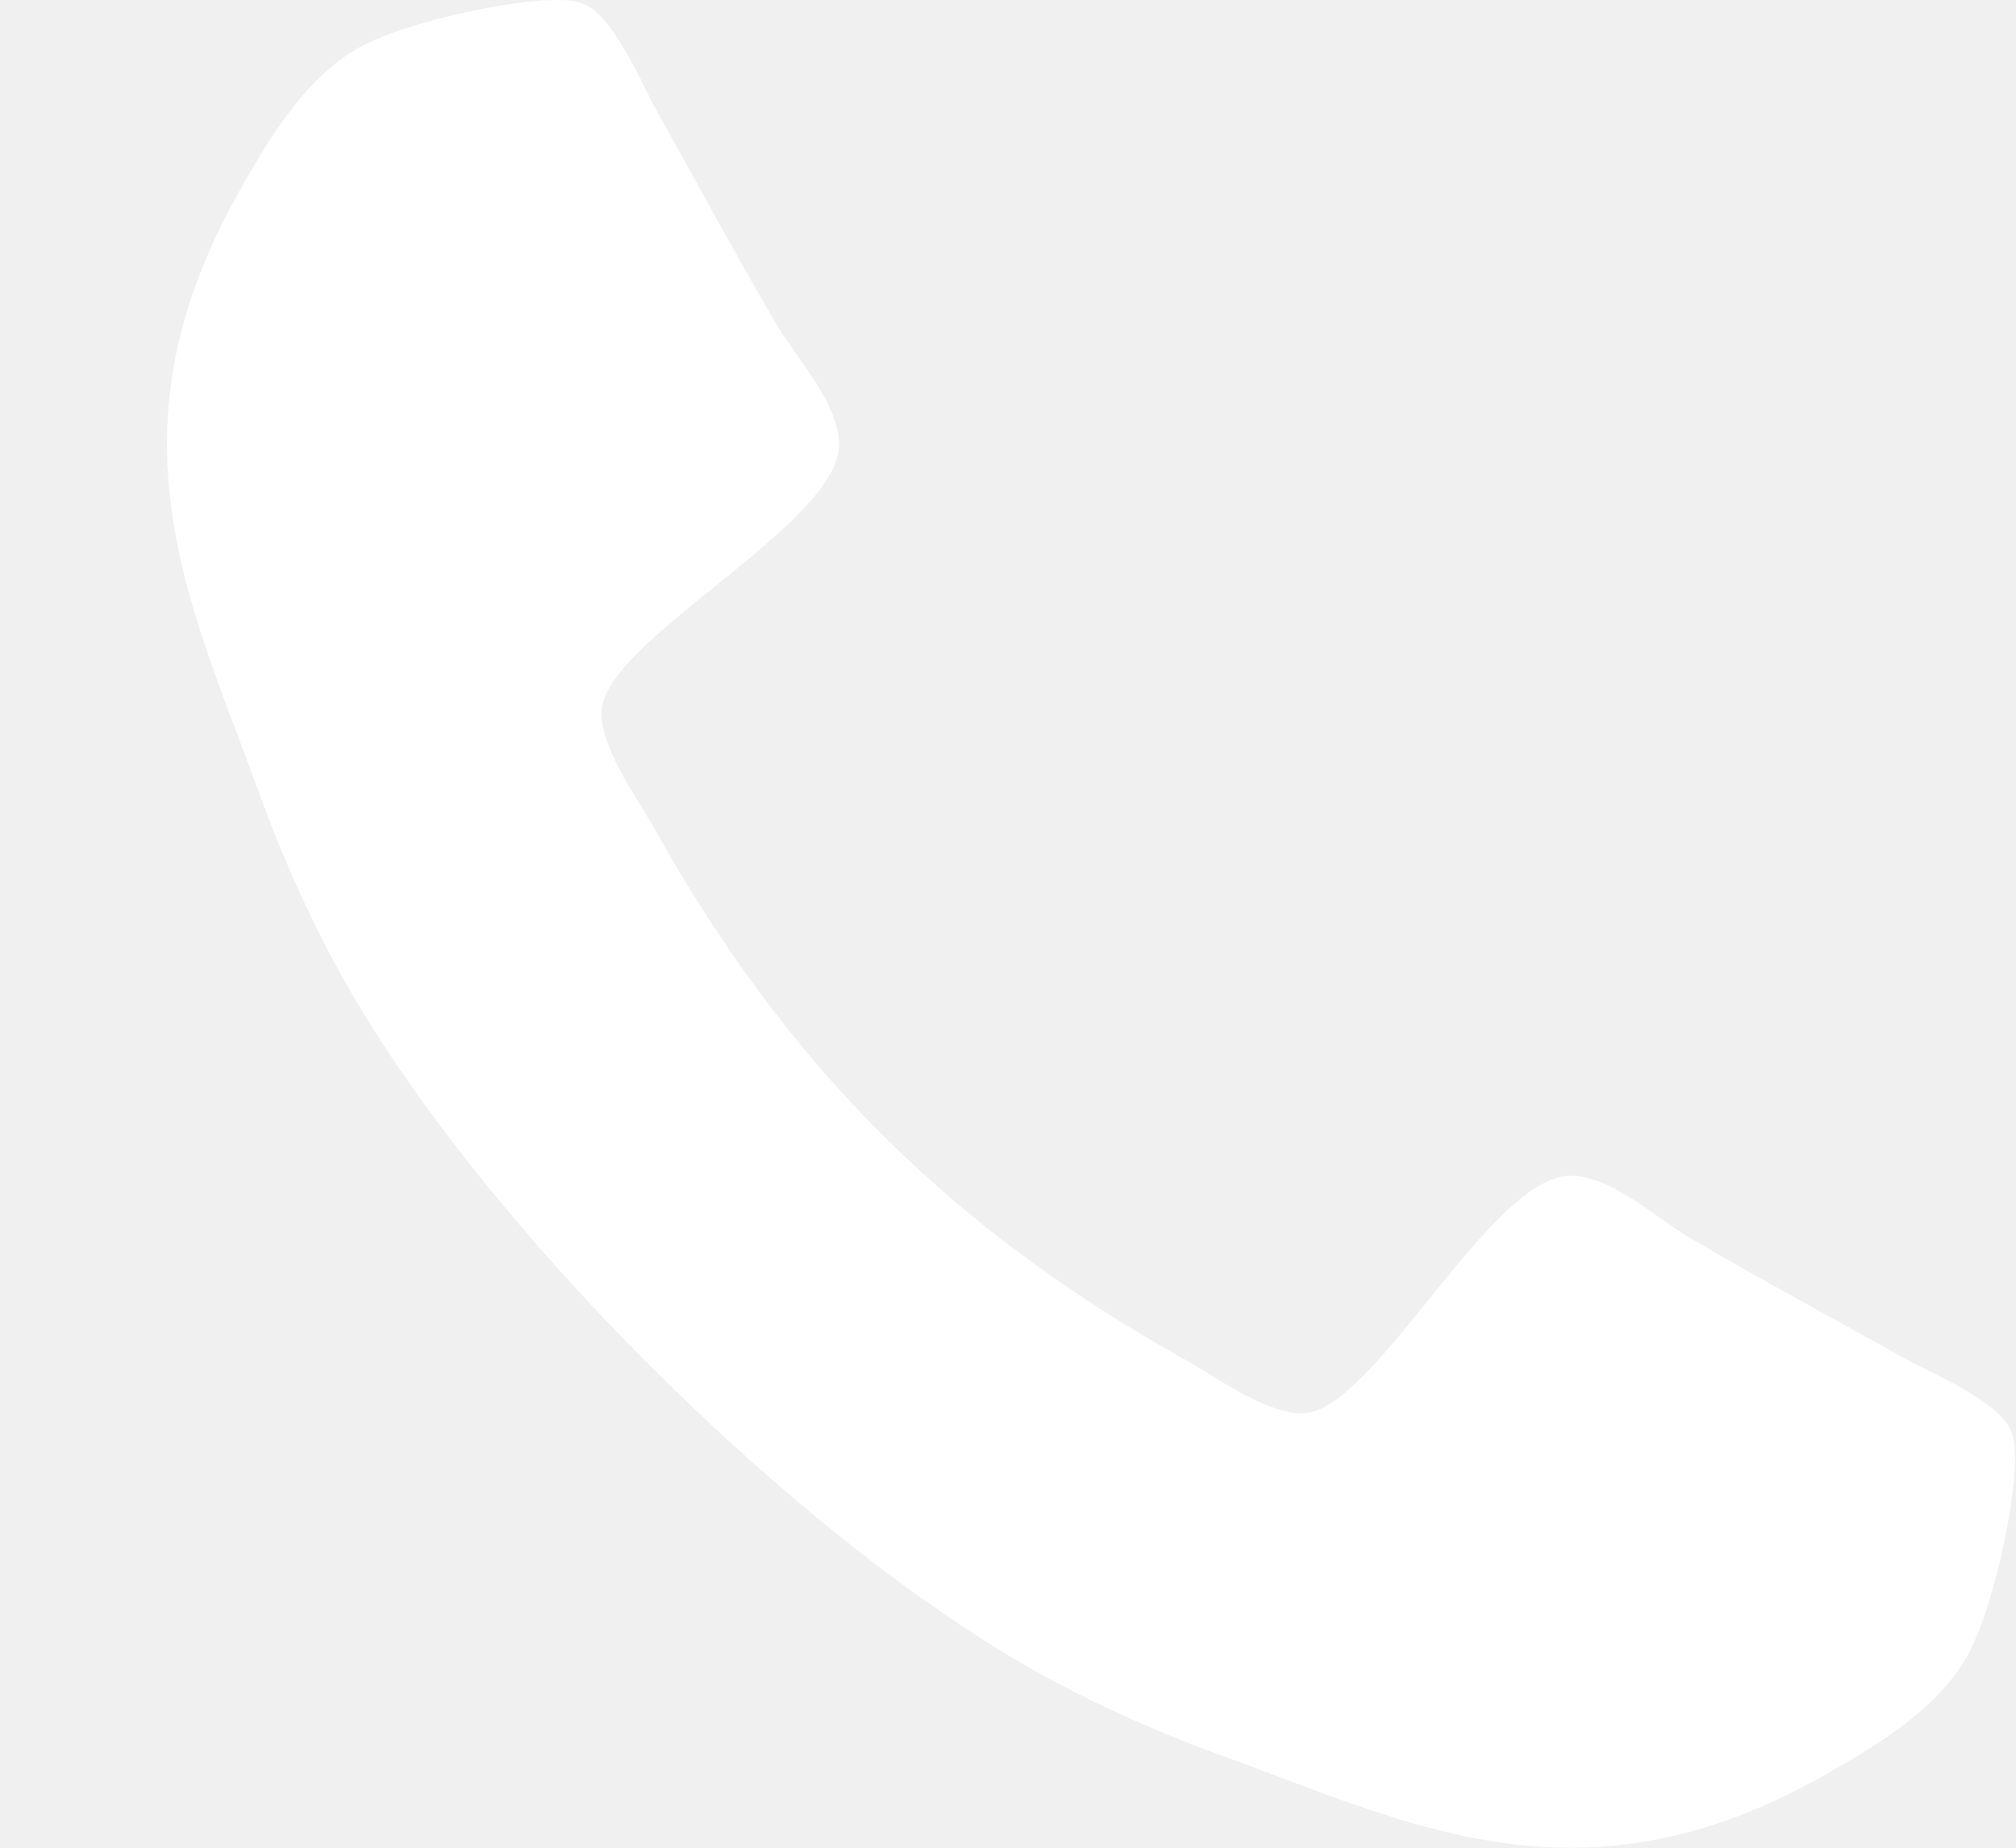
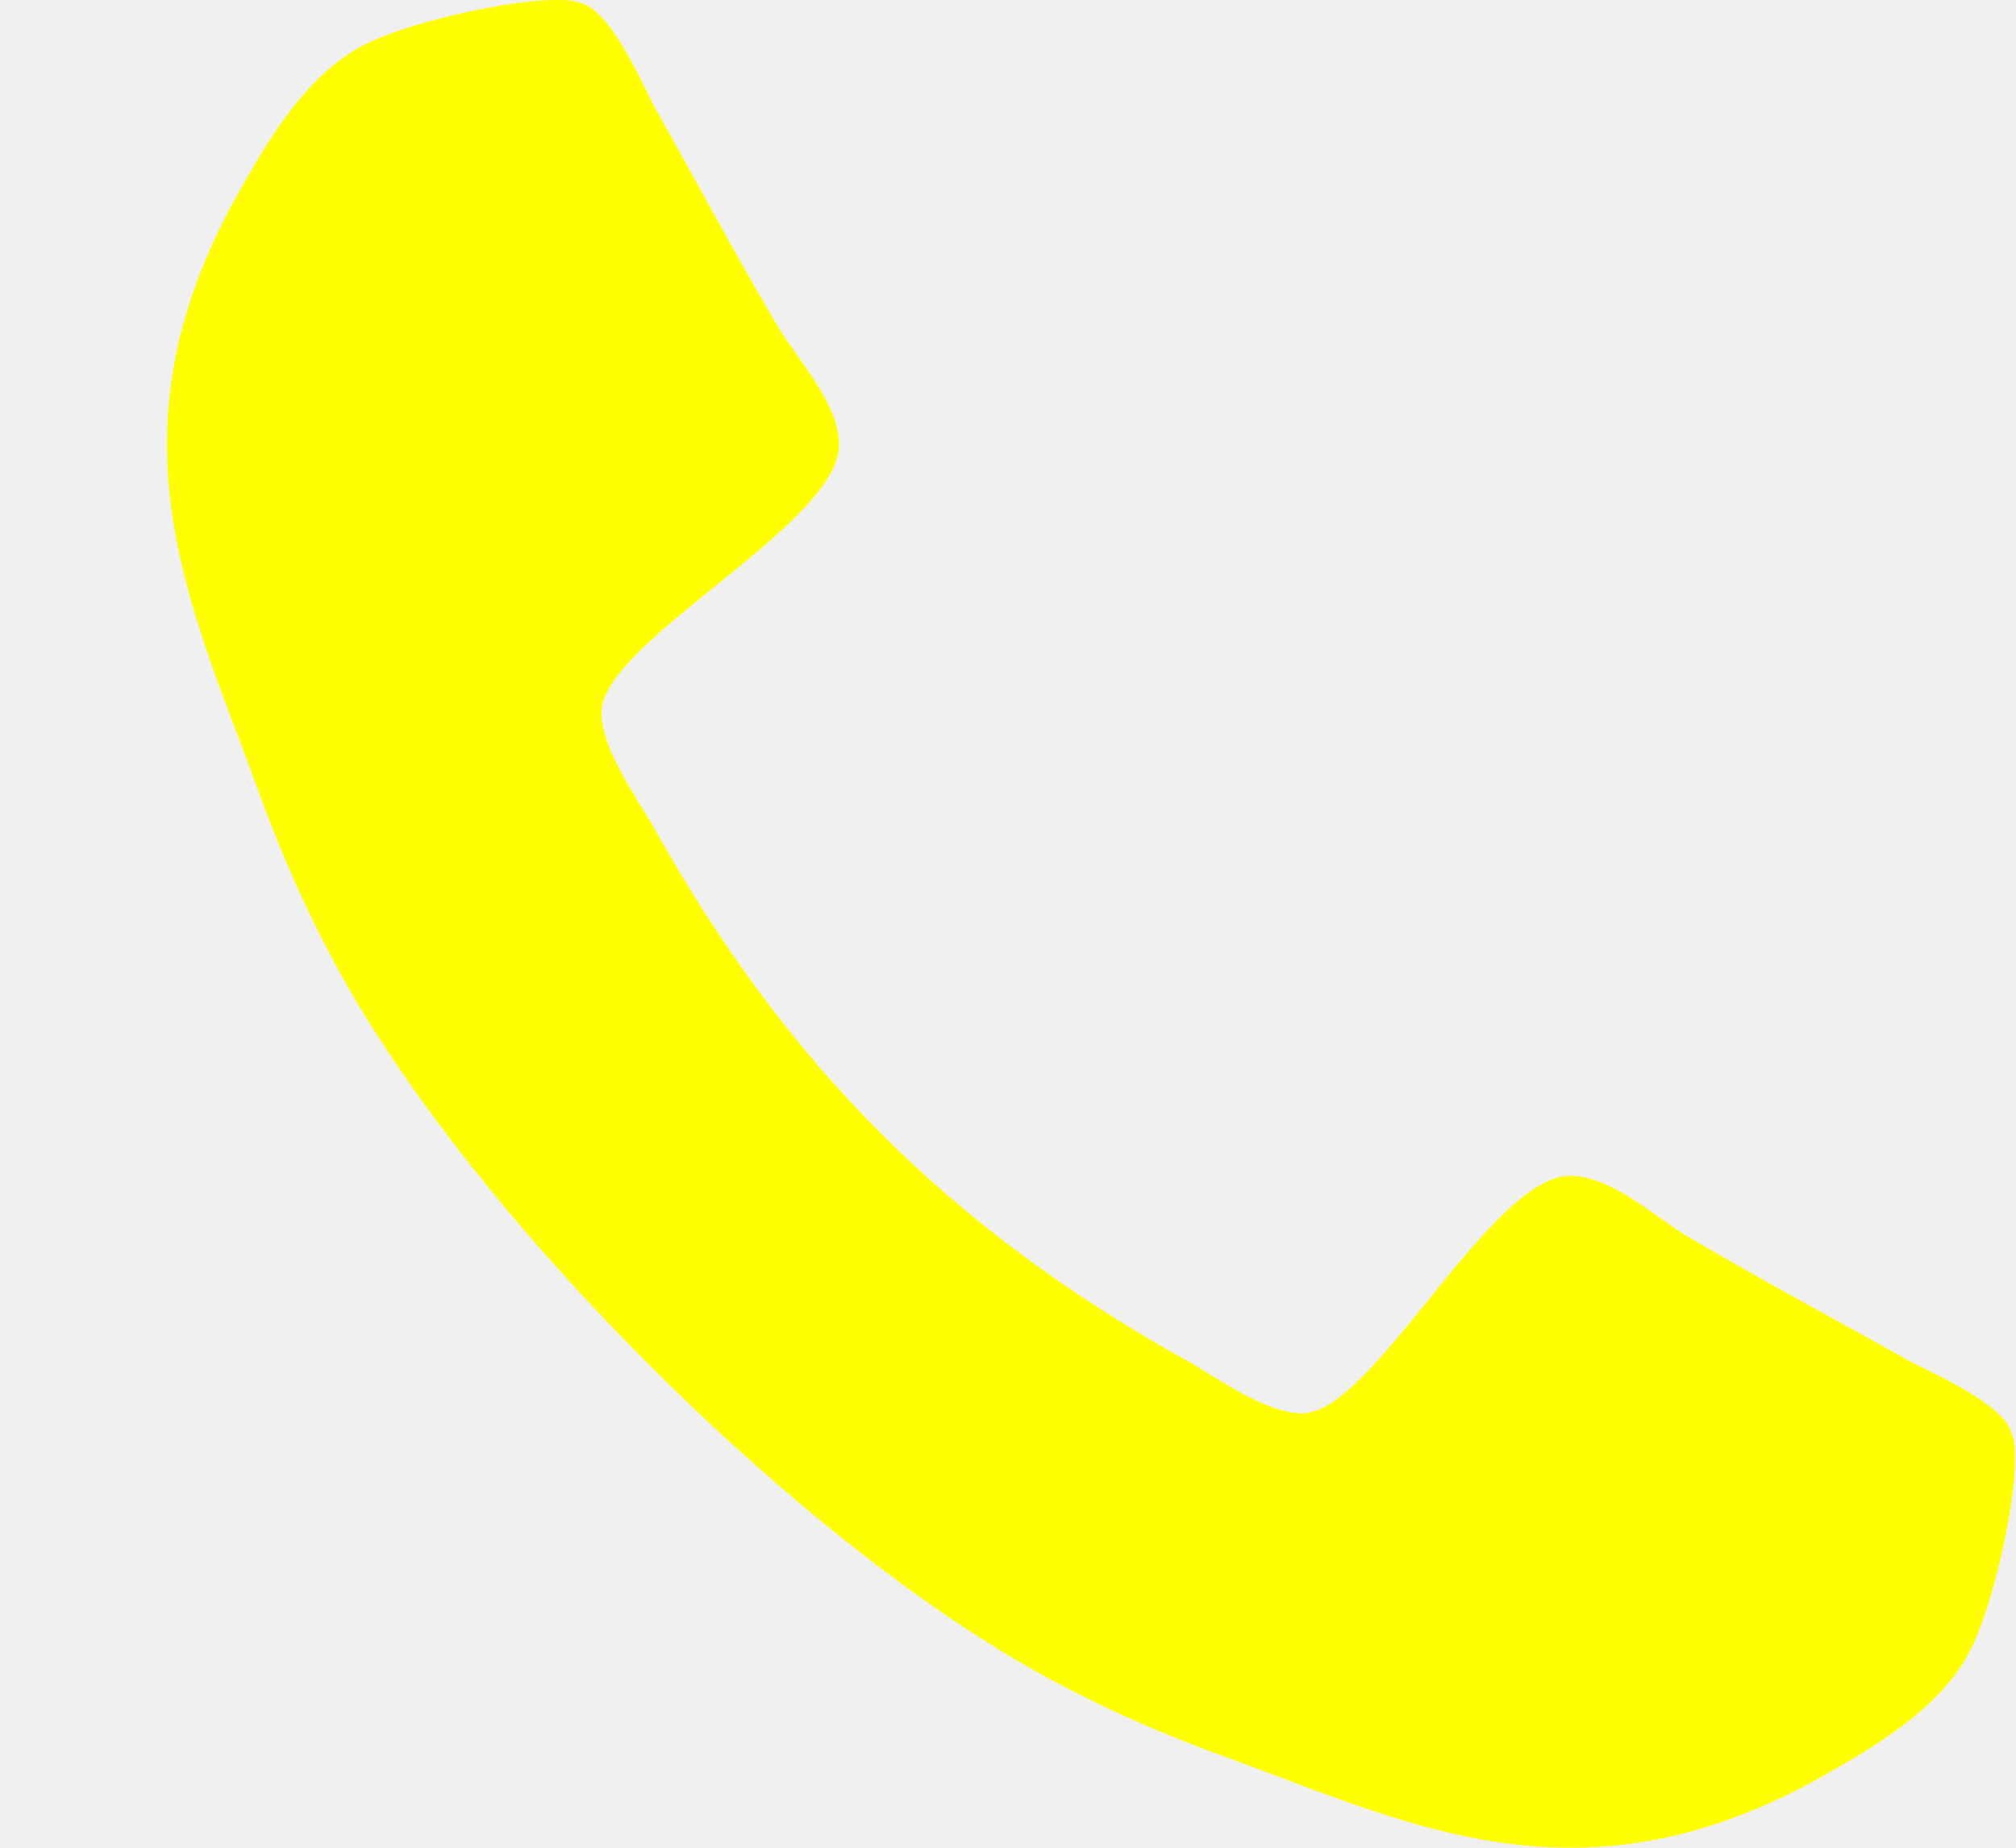
<svg xmlns="http://www.w3.org/2000/svg" width="12" height="11" viewBox="0 0 12 11" fill="none">
-   <path d="M11.994 8.688C11.994 8.633 11.994 8.578 11.971 8.523C11.916 8.359 11.533 8.188 11.377 8.109C10.932 7.859 10.479 7.617 10.041 7.359C9.838 7.234 9.588 7 9.346 7C8.869 7 8.174 8.414 7.752 8.414C7.541 8.414 7.268 8.219 7.08 8.109C5.658 7.32 4.674 6.336 3.885 4.914C3.775 4.727 3.58 4.453 3.58 4.242C3.58 3.82 4.994 3.125 4.994 2.648C4.994 2.406 4.76 2.156 4.635 1.953C4.377 1.516 4.135 1.062 3.885 0.617C3.807 0.461 3.635 0.078 3.471 0.023C3.416 0 3.361 0 3.307 0C3.025 0 2.479 0.125 2.221 0.242C1.838 0.406 1.588 0.844 1.393 1.195C1.143 1.656 0.994 2.125 0.994 2.648C0.994 3.375 1.291 4.031 1.533 4.695C1.705 5.172 1.916 5.633 2.182 6.062C3.002 7.391 4.604 8.992 5.932 9.812C6.361 10.078 6.822 10.289 7.299 10.461C7.963 10.703 8.619 11 9.346 11C9.869 11 10.338 10.852 10.799 10.602C11.15 10.406 11.588 10.156 11.752 9.773C11.869 9.516 11.994 8.969 11.994 8.688Z" fill="white" />
+   <path d="M11.994 8.688C11.994 8.633 11.994 8.578 11.971 8.523C11.916 8.359 11.533 8.188 11.377 8.109C10.932 7.859 10.479 7.617 10.041 7.359C9.838 7.234 9.588 7 9.346 7C8.869 7 8.174 8.414 7.752 8.414C7.541 8.414 7.268 8.219 7.08 8.109C5.658 7.32 4.674 6.336 3.885 4.914C3.775 4.727 3.58 4.453 3.58 4.242C3.58 3.82 4.994 3.125 4.994 2.648C4.994 2.406 4.76 2.156 4.635 1.953C4.377 1.516 4.135 1.062 3.885 0.617C3.807 0.461 3.635 0.078 3.471 0.023C3.416 0 3.361 0 3.307 0C3.025 0 2.479 0.125 2.221 0.242C1.838 0.406 1.588 0.844 1.393 1.195C1.143 1.656 0.994 2.125 0.994 2.648C0.994 3.375 1.291 4.031 1.533 4.695C1.705 5.172 1.916 5.633 2.182 6.062C3.002 7.391 4.604 8.992 5.932 9.812C6.361 10.078 6.822 10.289 7.299 10.461C7.963 10.703 8.619 11 9.346 11C9.869 11 10.338 10.852 10.799 10.602C11.15 10.406 11.588 10.156 11.752 9.773C11.869 9.516 11.994 8.969 11.994 8.688Z" fill="yellow" />
</svg>
